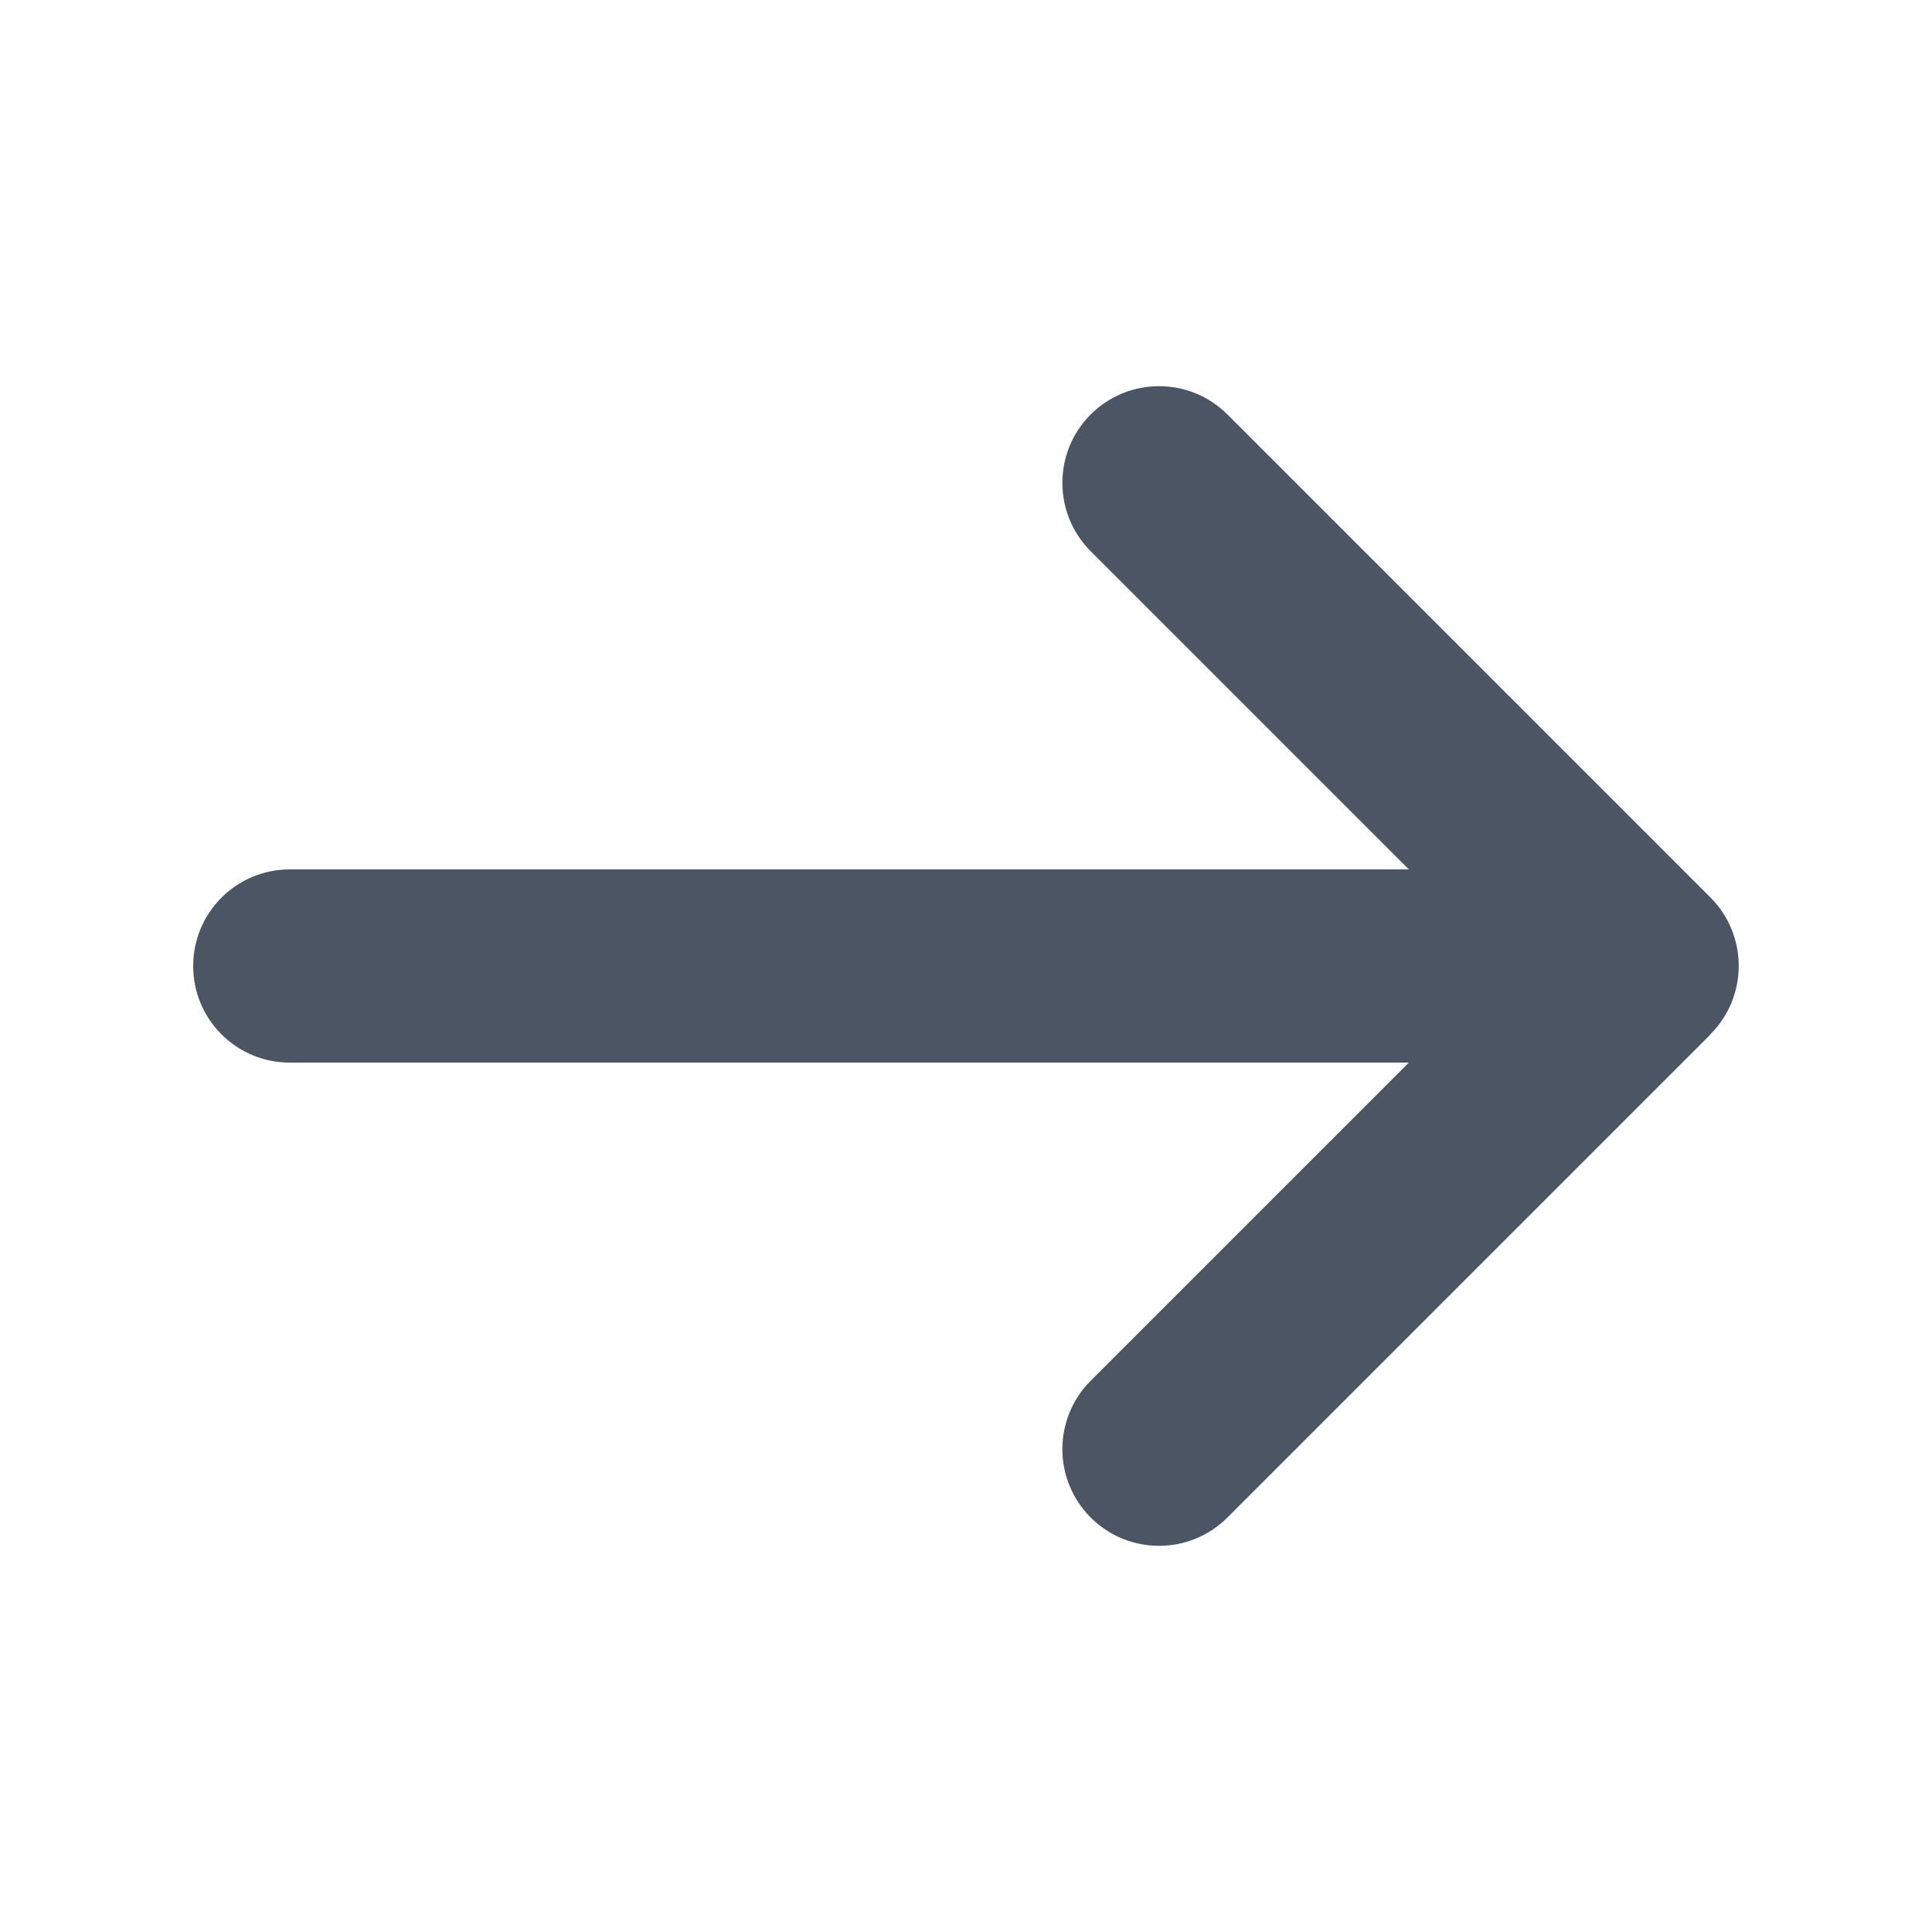
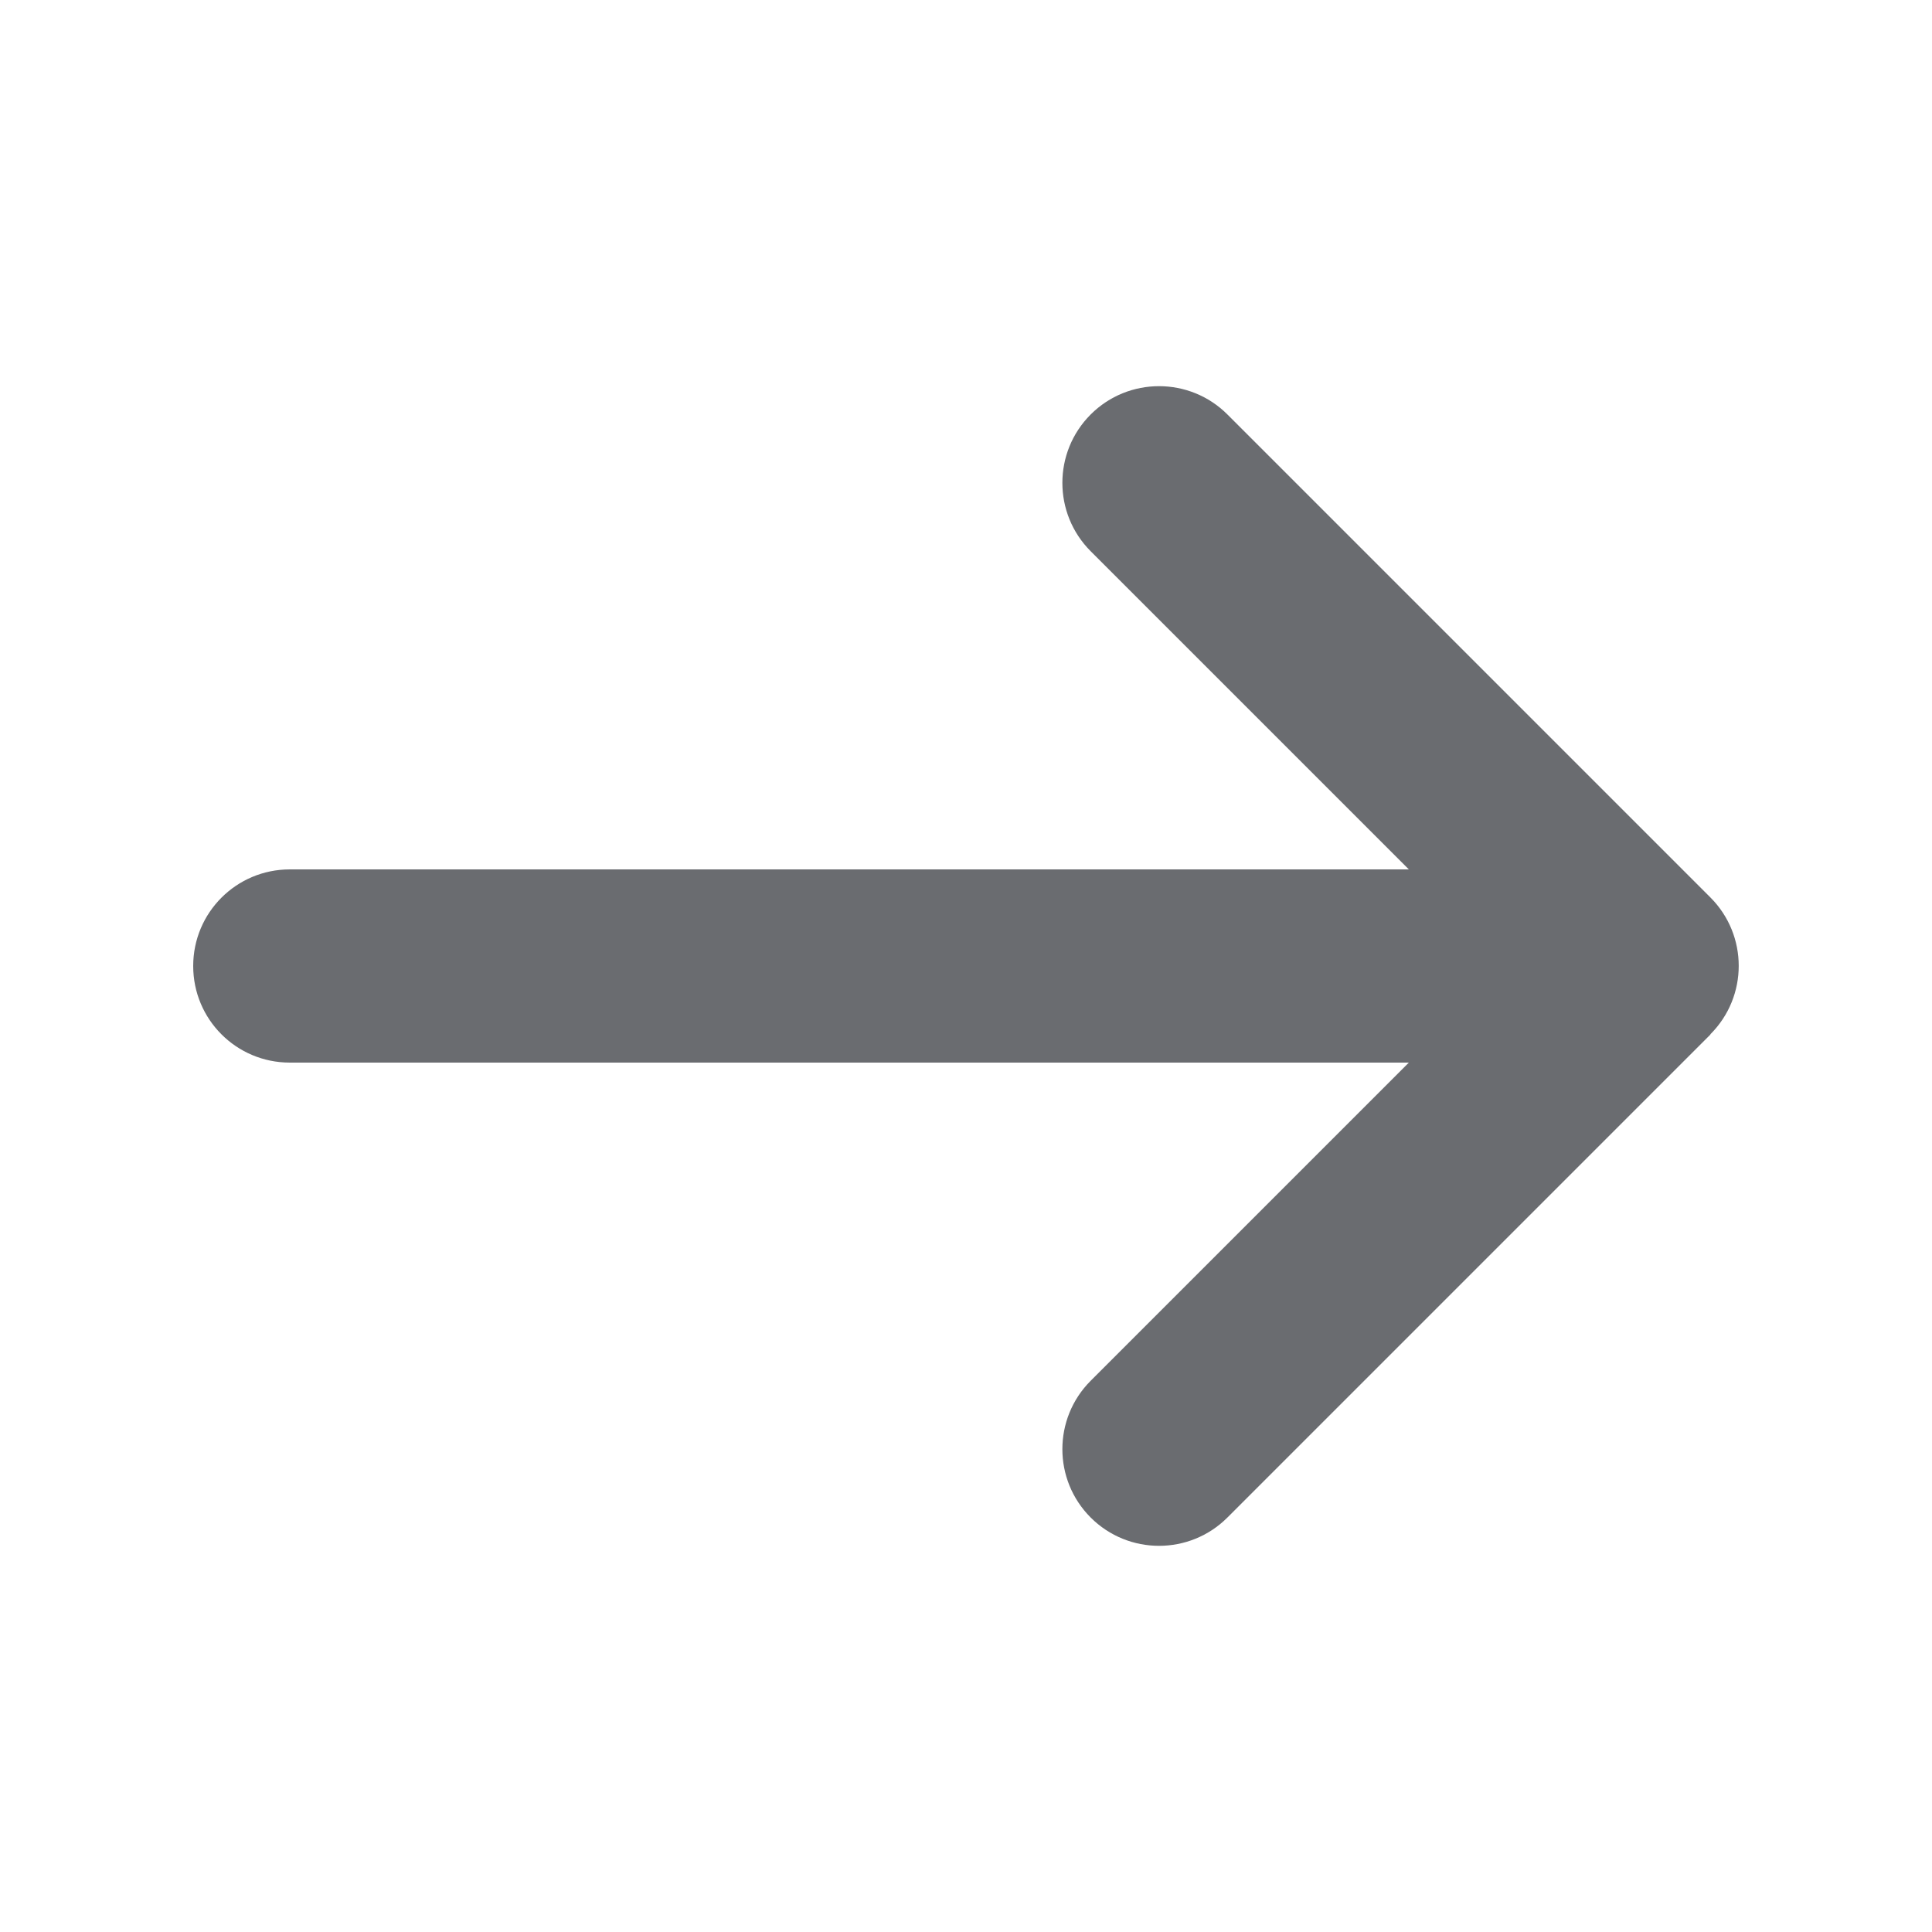
- <svg xmlns="http://www.w3.org/2000/svg" fill="#4b5563" viewBox="0 0 640 640">
+ <svg xmlns="http://www.w3.org/2000/svg" fill="#6a6c70" viewBox="0 0 640 640">
  <path d="M566.6 342.6C579.1 330.1 579.1 309.8 566.6 297.3L406.6 137.3C394.1 124.8 373.8 124.8 361.3 137.3C348.8 149.8 348.8 170.1 361.3 182.6L466.7 288L96 288C78.3 288 64 302.3 64 320C64 337.7 78.3 352 96 352L466.7 352L361.3 457.4C348.8 469.9 348.8 490.2 361.3 502.7C373.8 515.2 394.1 515.2 406.6 502.7L566.6 342.7z" />
</svg>
